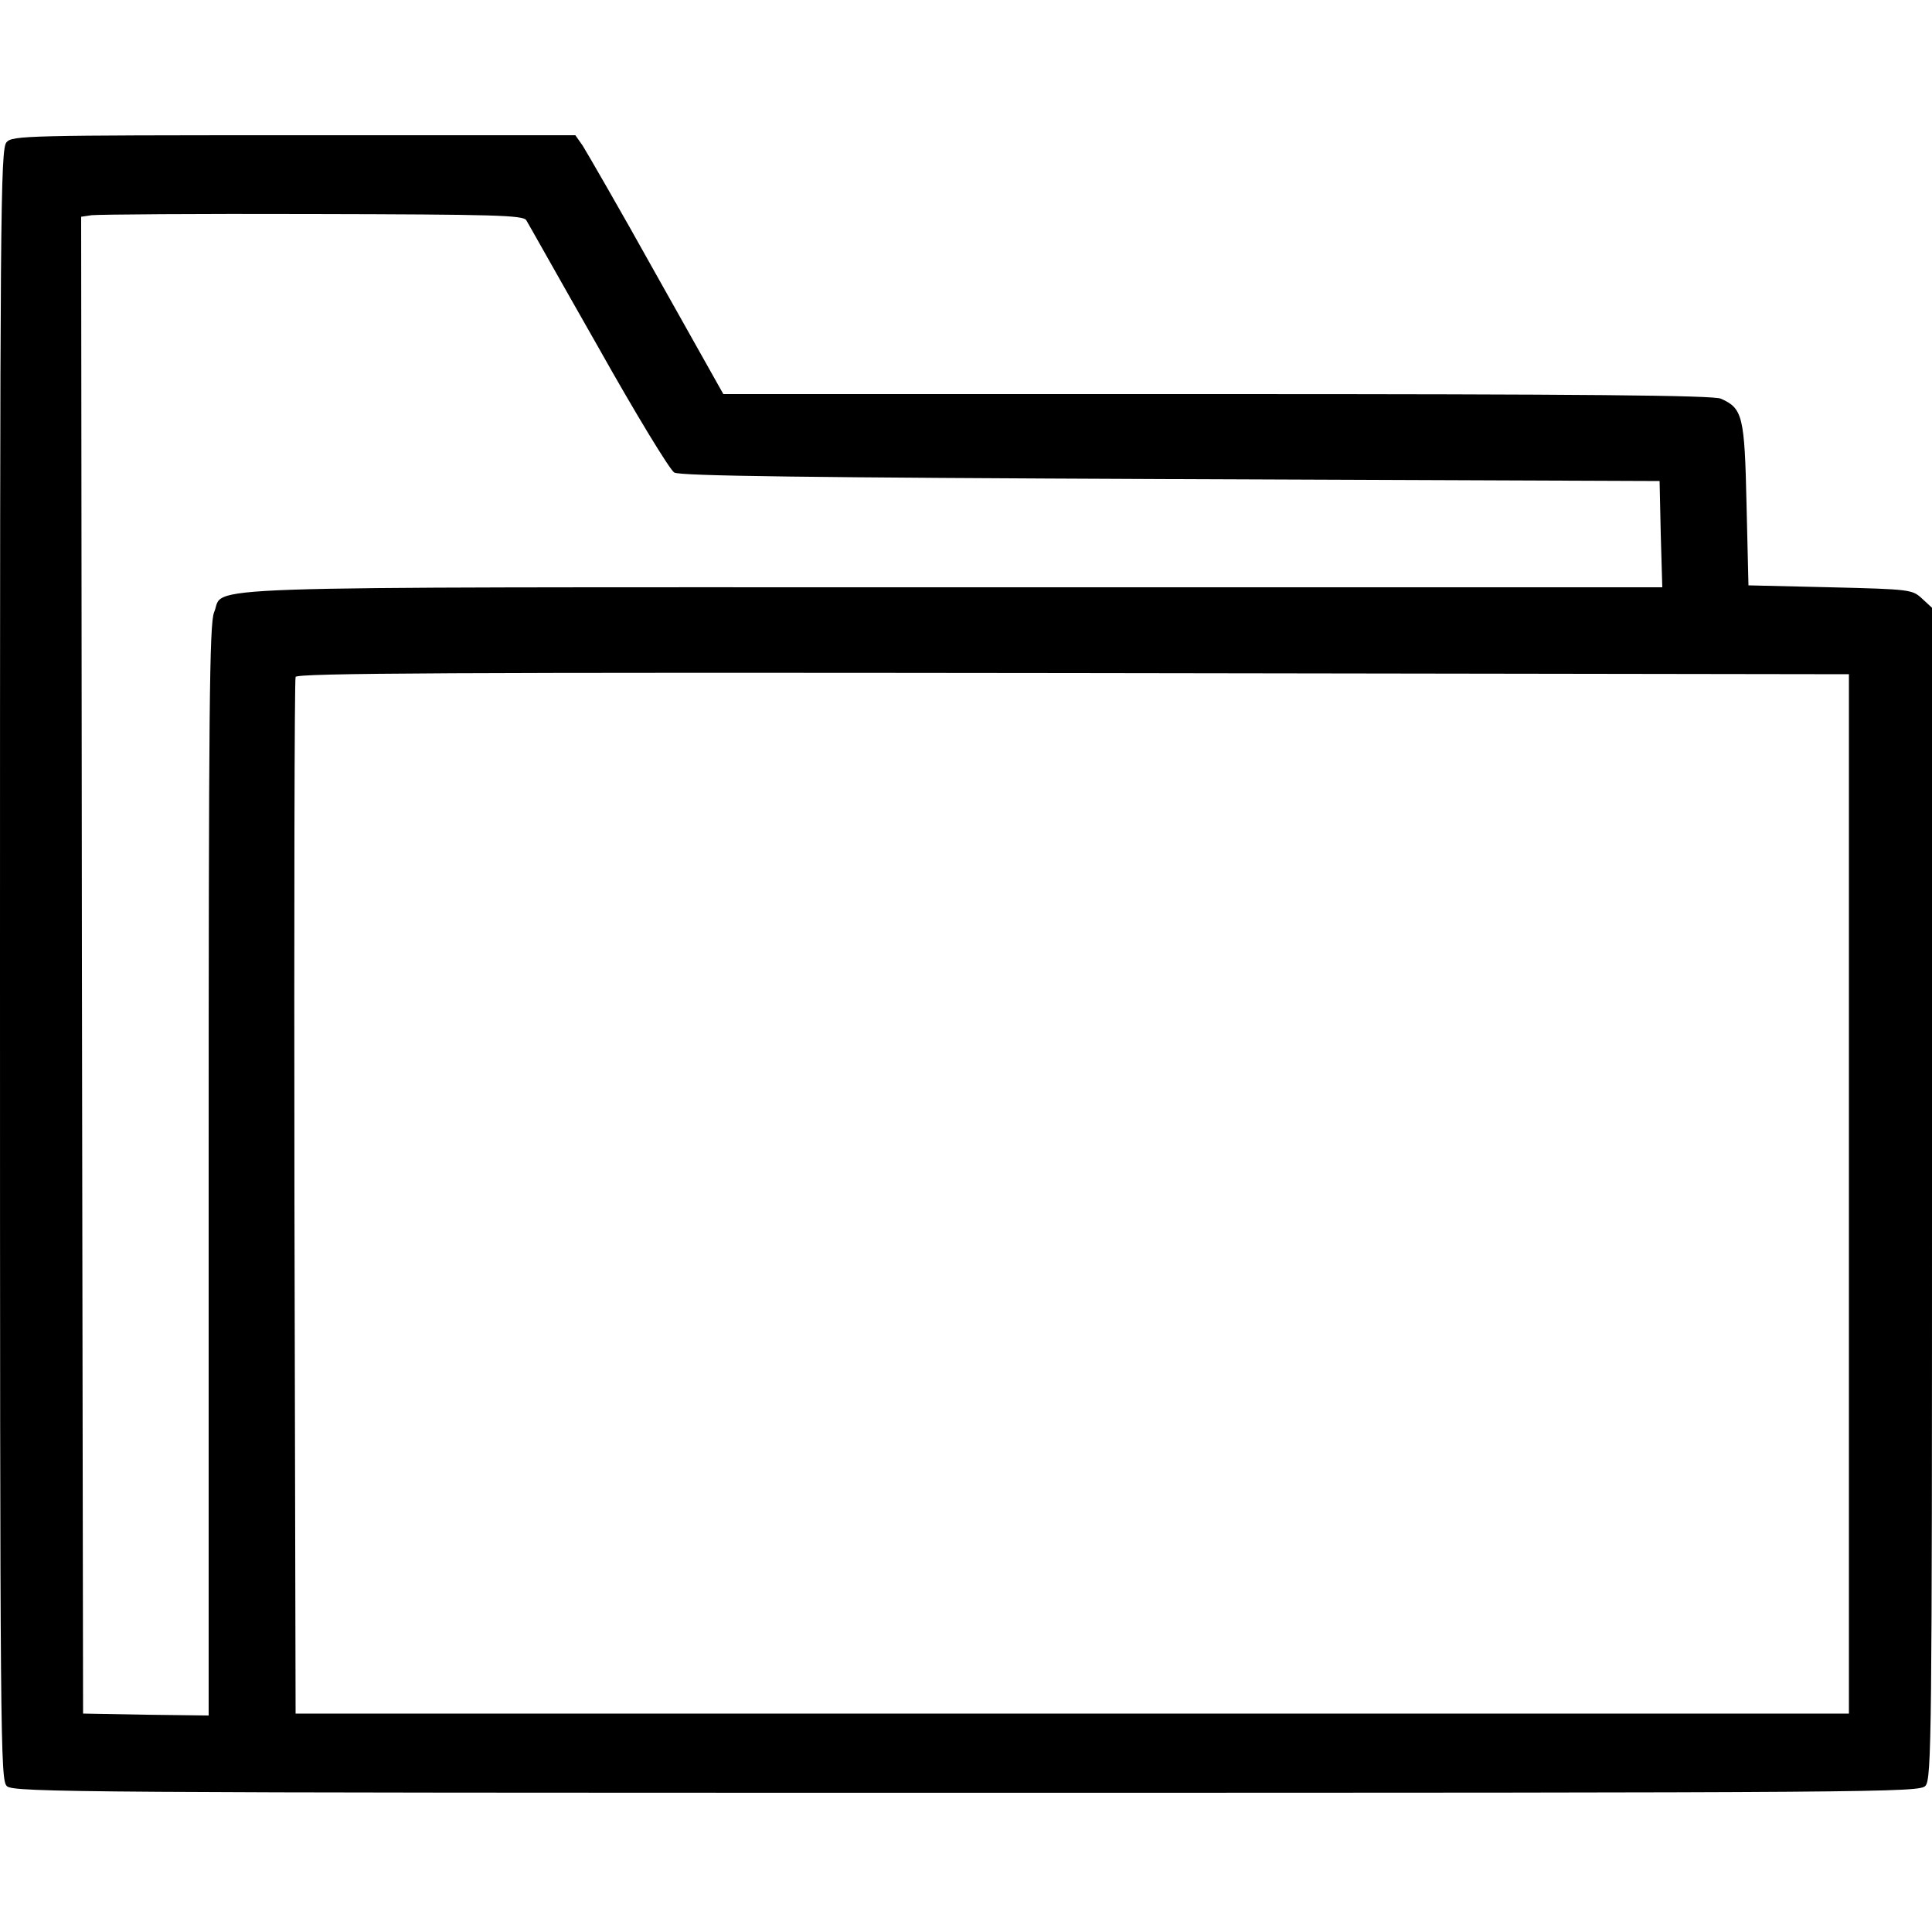
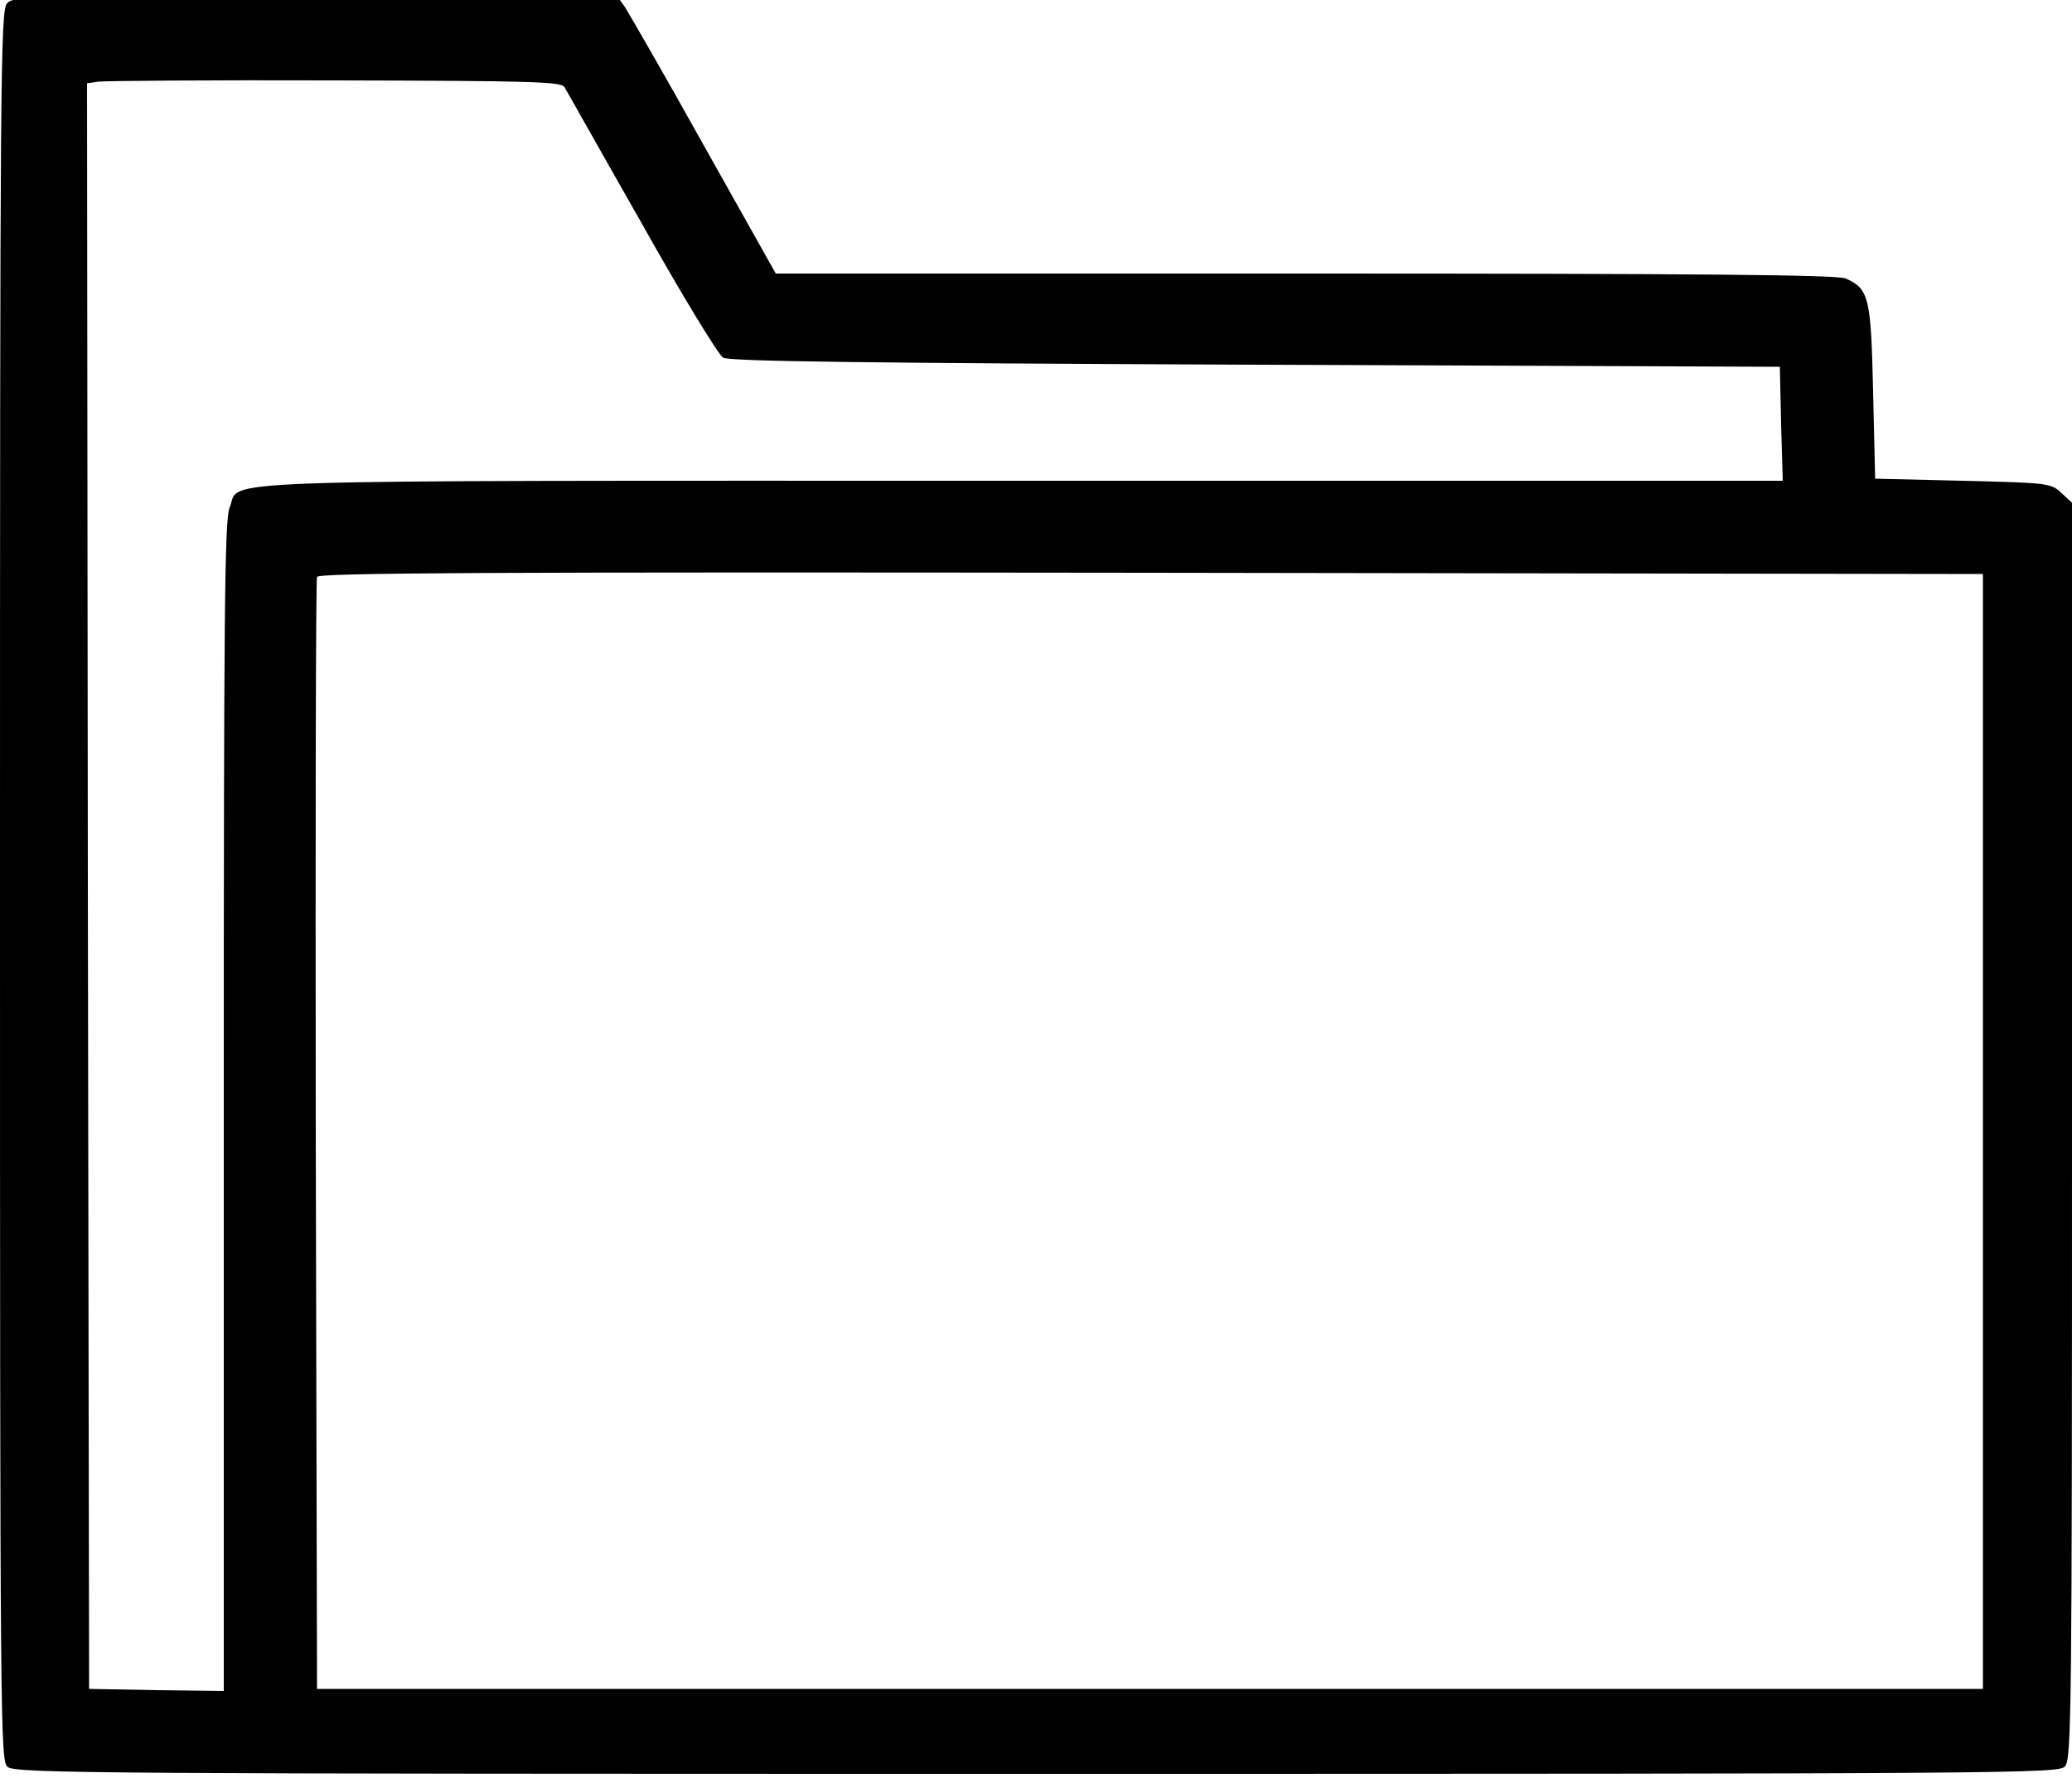
- <svg xmlns="http://www.w3.org/2000/svg" version="1.0" width="500pt" height="499pt" viewBox="0 0 500 499" preserveAspectRatio="xMidYMid meet">
+ <svg xmlns="http://www.w3.org/2000/svg" version="1.0" width="500pt" height="429pt" viewBox="0 36 500 429" preserveAspectRatio="xMidYMid meet">
  <g transform="translate(0,499) scale(0.1,-0.1)" fill="#000000" stroke="none">
    <path d="M17 4622 c-16 -17 -17 -179 -17 -2129 0 -2031 1 -2111 18 -2126 17 -16 204 -17 2484 -17 2375 0 2466 1 2481 18 16 17 17 138 17 1534 l0 1515 -26 24 c-25 23 -30 24 -237 29 l-212 5 -5 210 c-5 228 -10 248 -66 273 -18 9 -359 12 -1303 12 l-1279 0 -173 308 c-94 169 -181 319 -191 335 l-19 27 -728 0 c-692 0 -729 -1 -744 -18z m1345 -202 c5 -8 88 -156 186 -328 97 -173 186 -319 197 -325 15 -9 347 -13 1285 -17 l1265 -5 3 -137 4 -138 -1837 0 c-2036 0 -1881 5 -1911 -65 -12 -29 -14 -248 -14 -1445 l0 -1410 -162 2 -163 3 -3 1937 -2 1937 27 4 c16 2 273 4 572 3 472 -1 545 -3 553 -16z m3423 -2520 l0 -1345 -2010 0 -2010 0 -3 1335 c-1 734 0 1341 3 1348 3 10 411 12 2012 10 l2008 -3 0 -1345z" />
  </g>
</svg>
